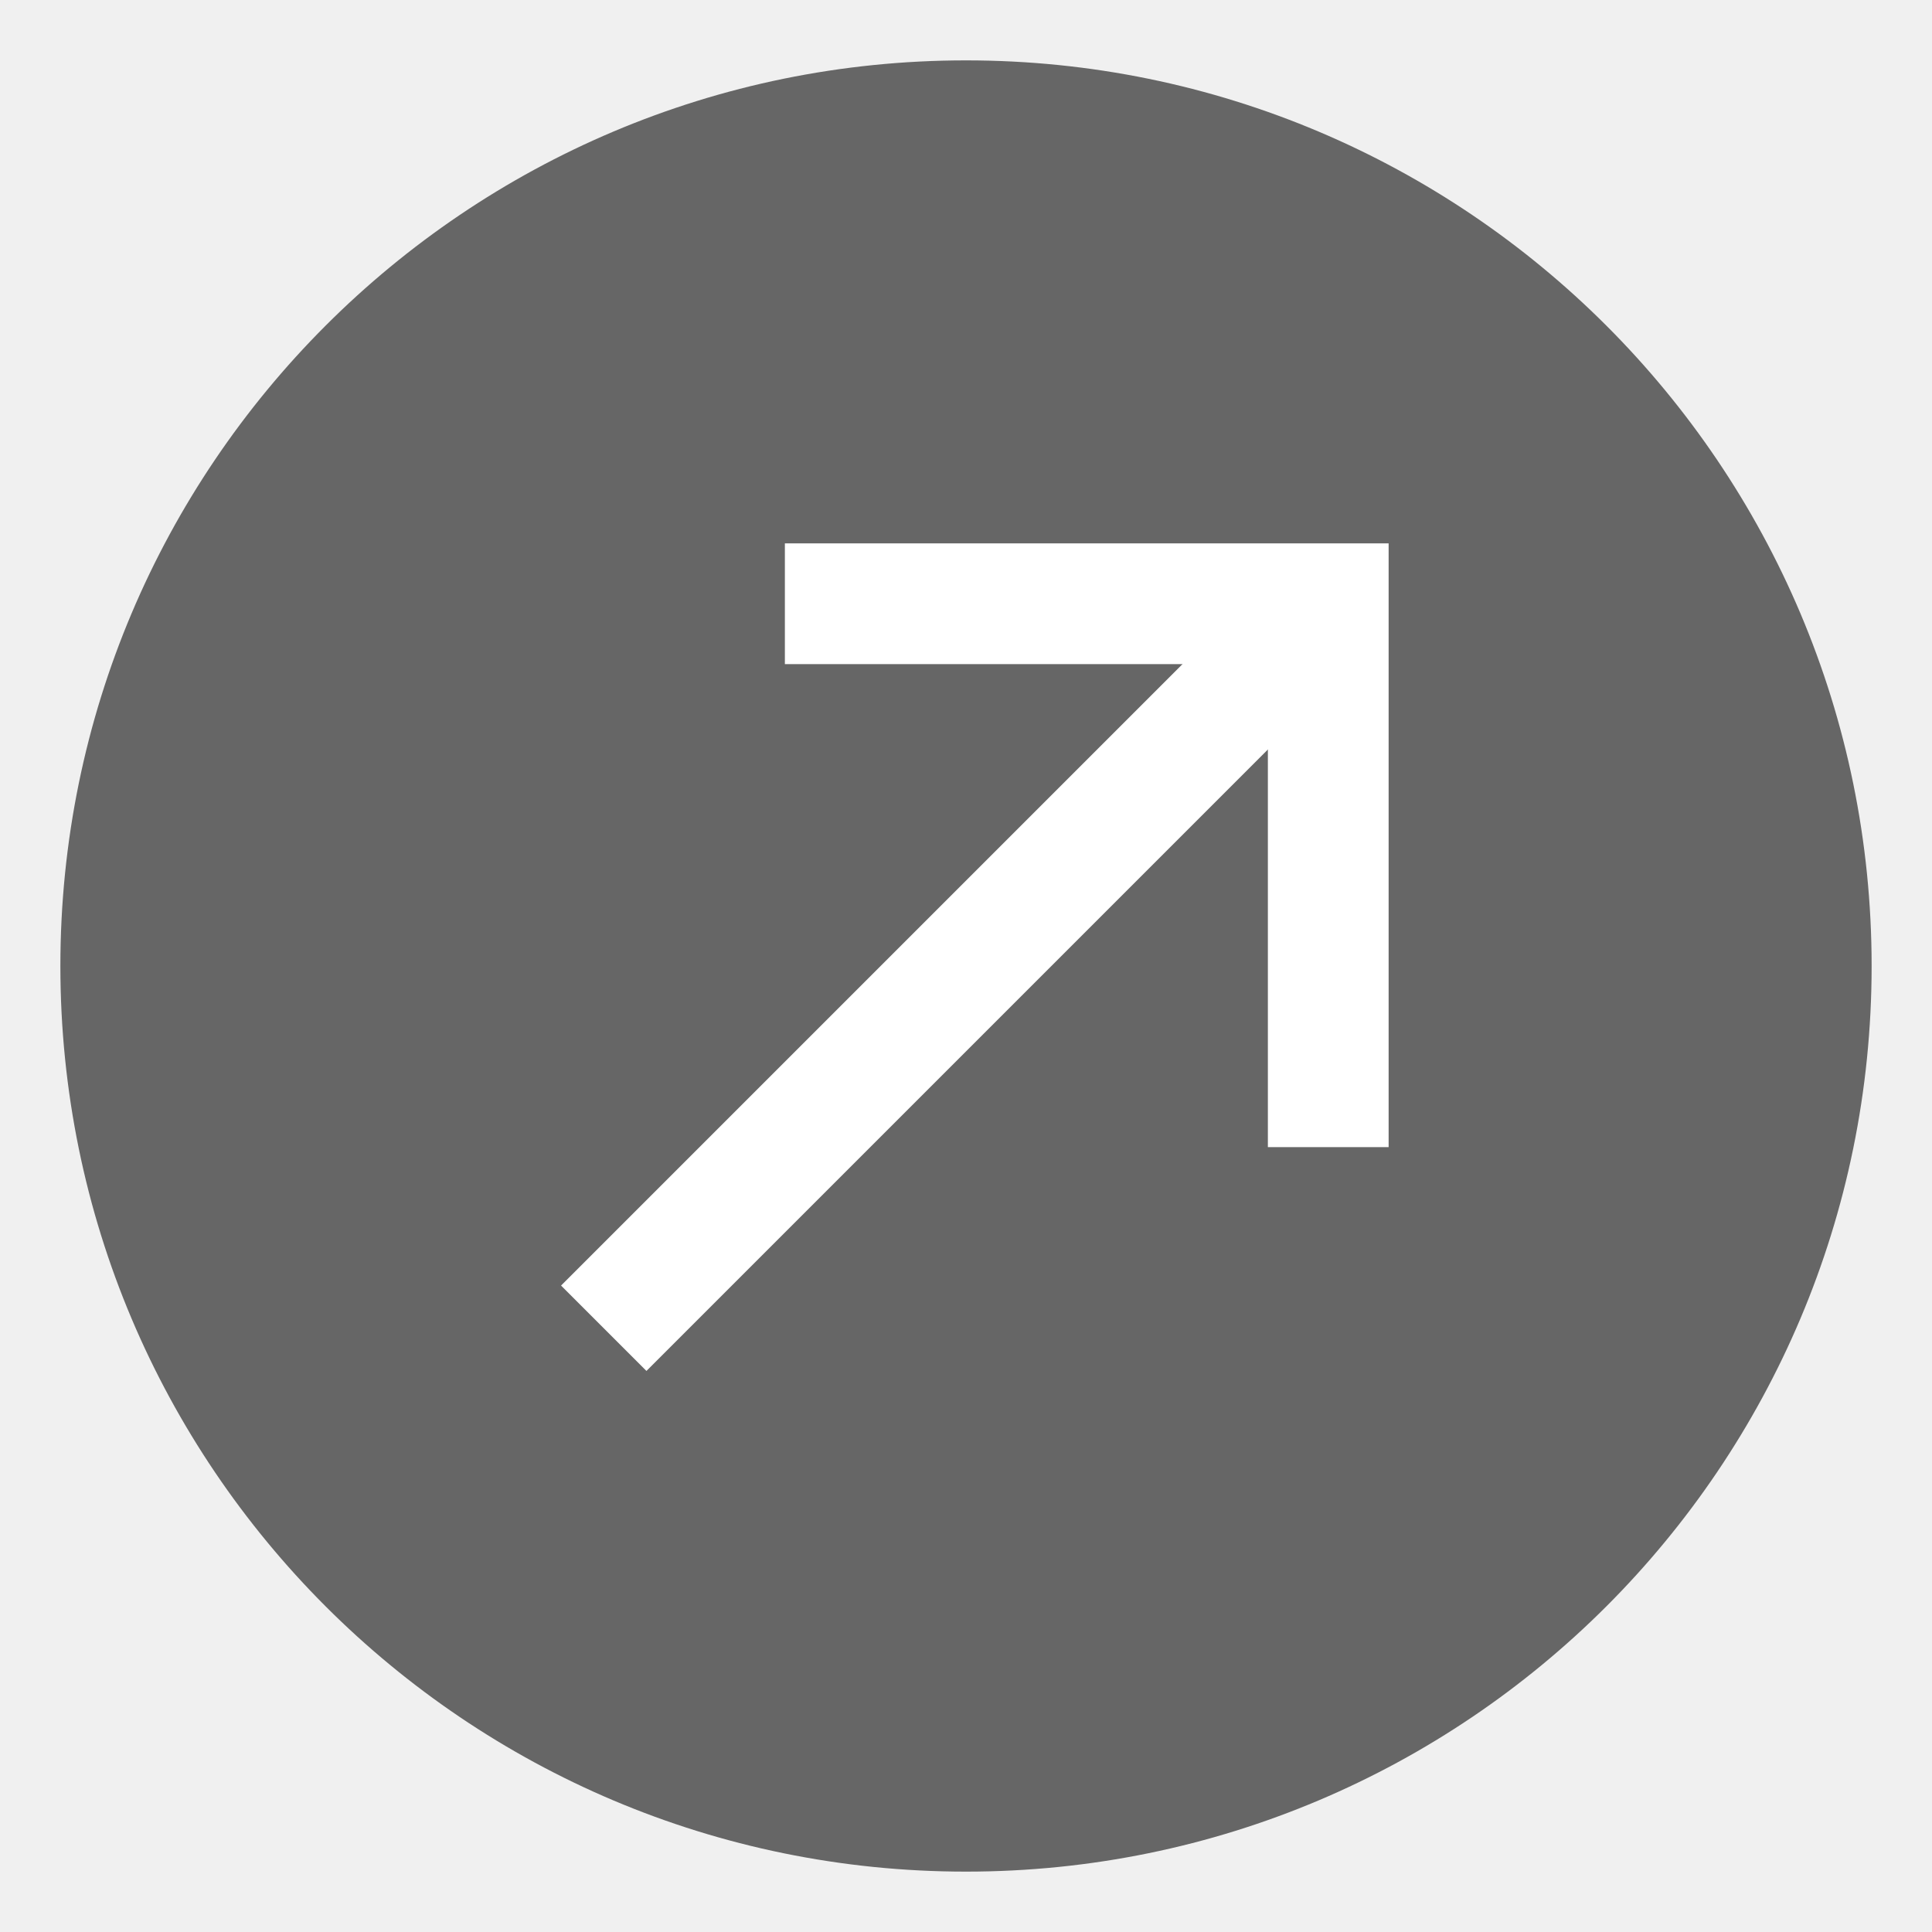
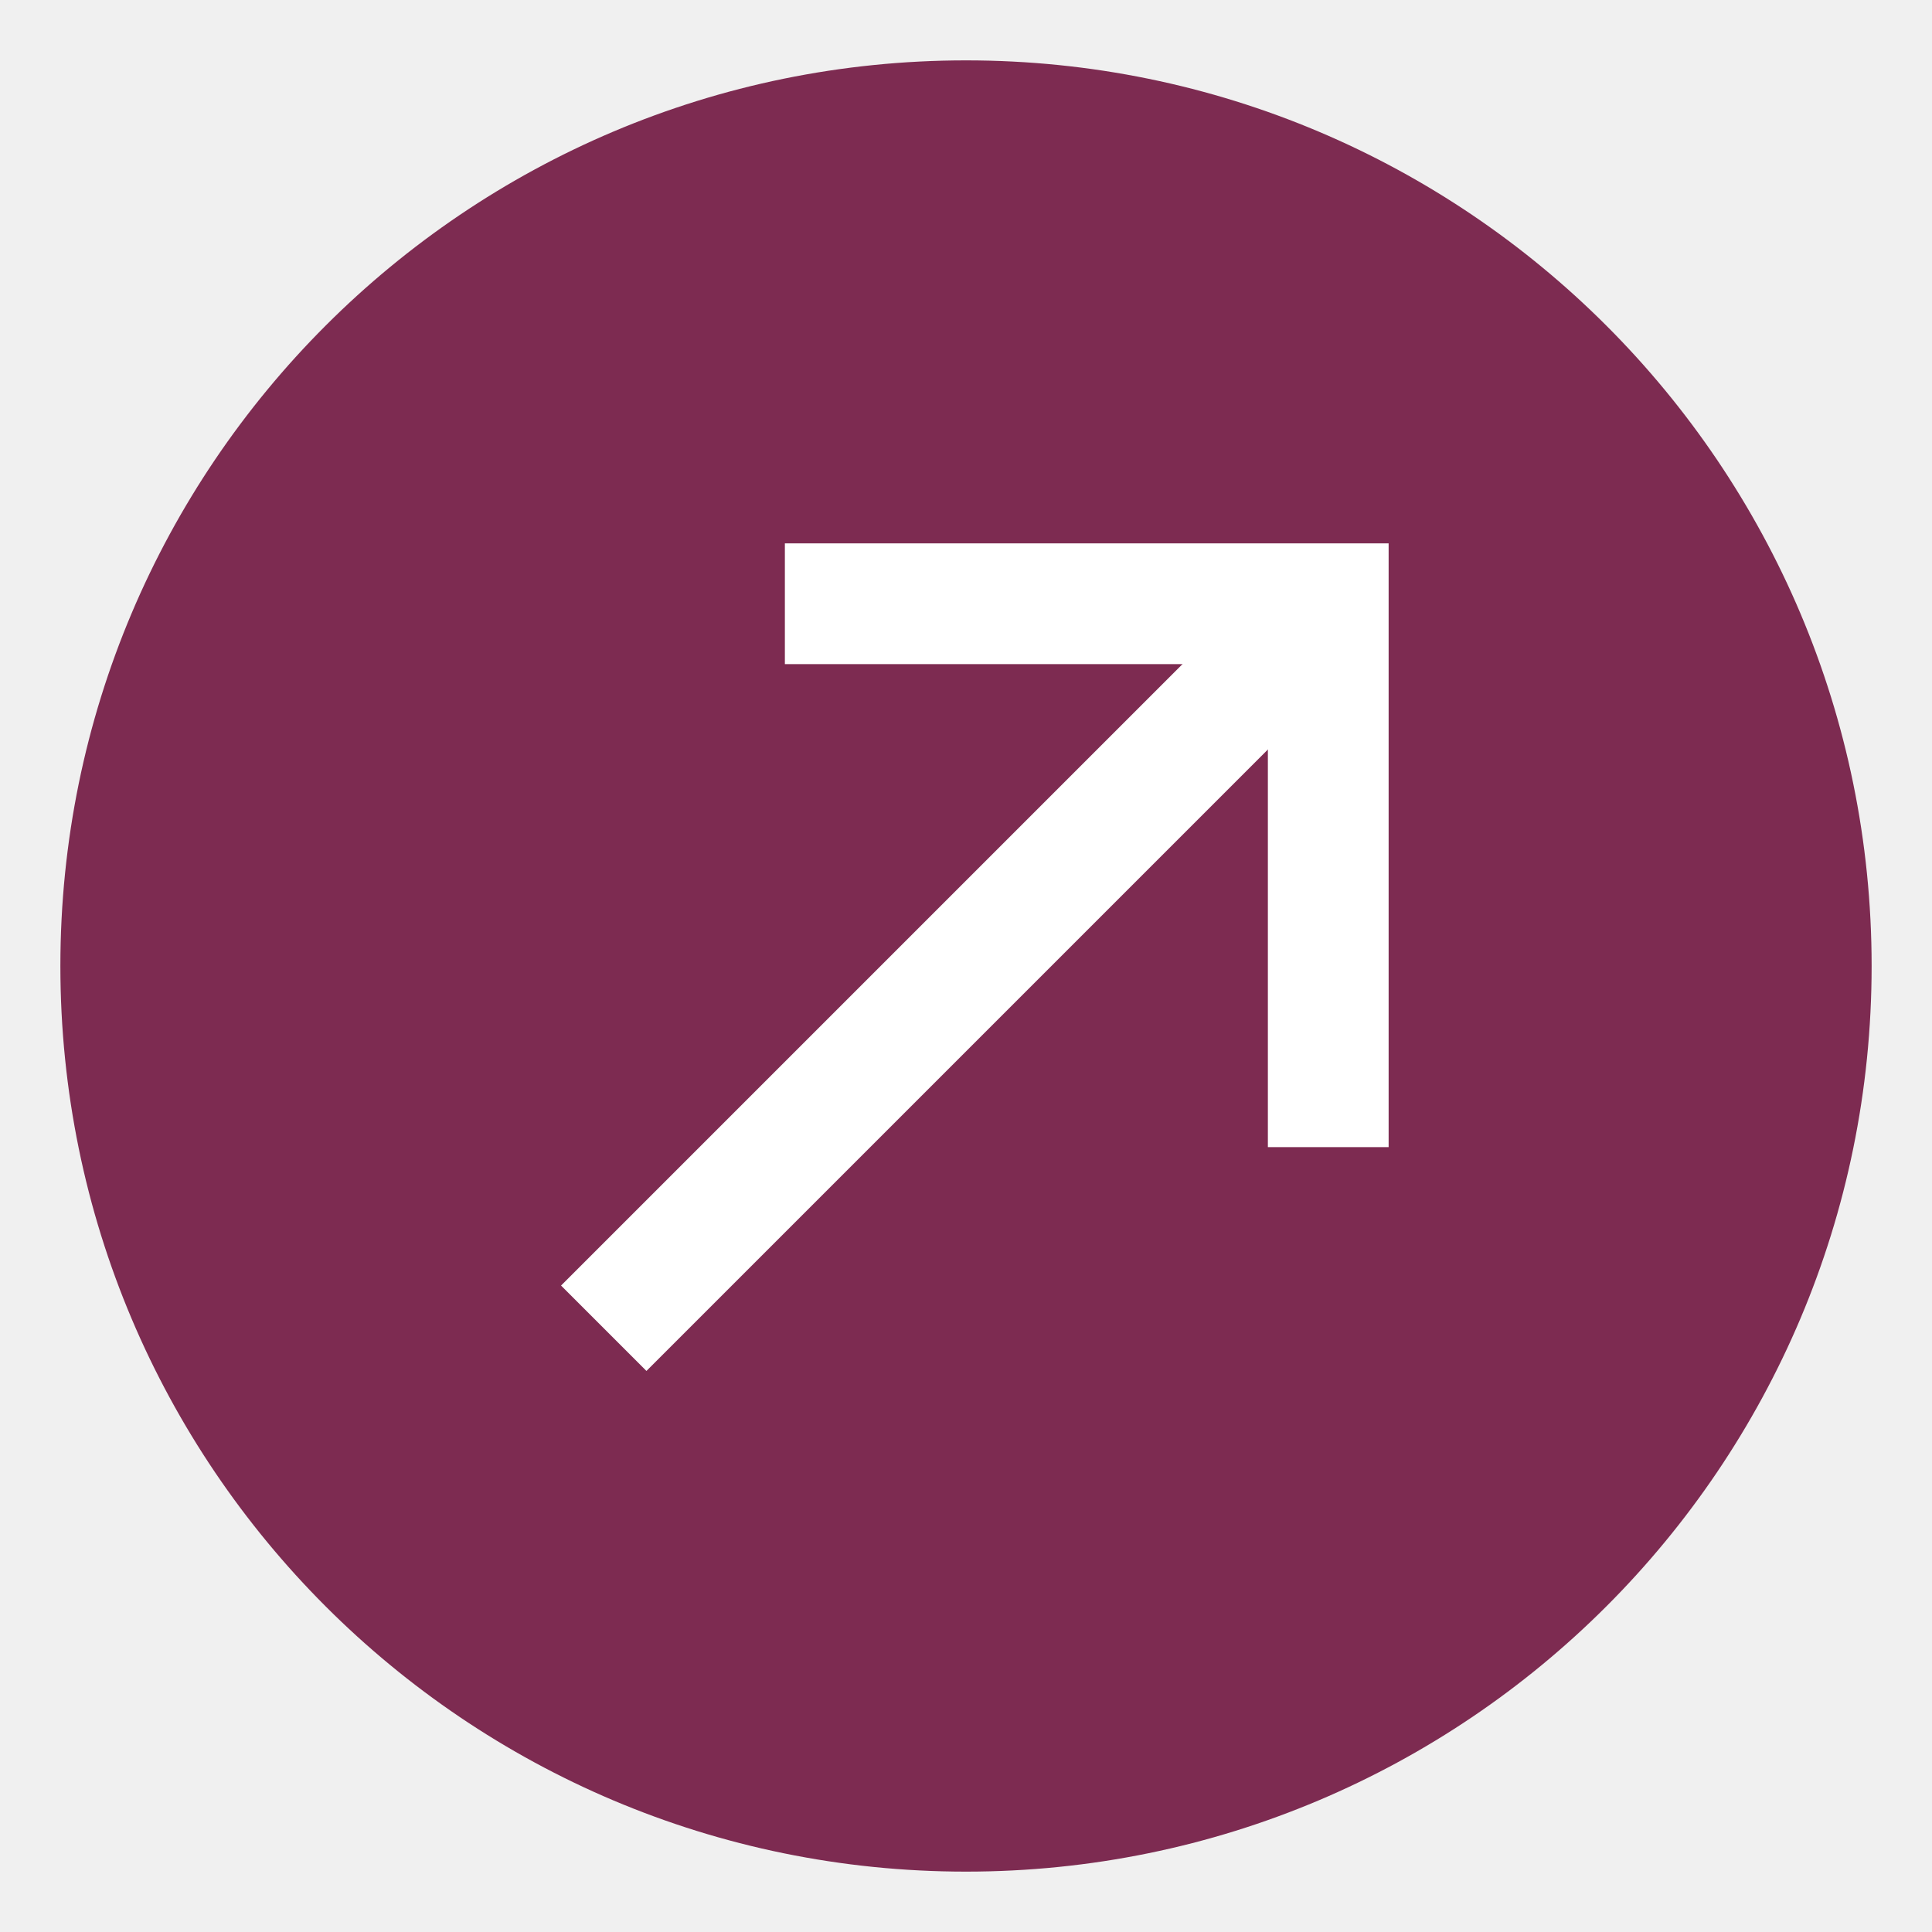
- <svg xmlns="http://www.w3.org/2000/svg" height="16" viewBox="0 0 16 16" width="16">
-   <rect fill="#666" height="15" rx="7.5" transform="matrix(0 -1 -1 0 0 0)" width="15" x="-15.5" y="-15.5" />
+ <svg xmlns="http://www.w3.org/2000/svg" id="svg8" height="16" viewBox="0 0 16 16" width="16">
+   <rect id="rect2" fill="#7d2b51" height="15" rx="7.5" transform="matrix(0 -1 -1 0 0 0)" width="15" x="-15.5" y="-15.5" />
  <g fill="none" stroke="#fff">
-     <path d="m5 11 6-6" />
-     <path d="m6.5 5h4.5v4.5" />
+     <path id="path4" d="m5 11 6-6" />
+     <path id="path6" d="m6.5 5h4.5v4.5" />
  </g>
</svg>
